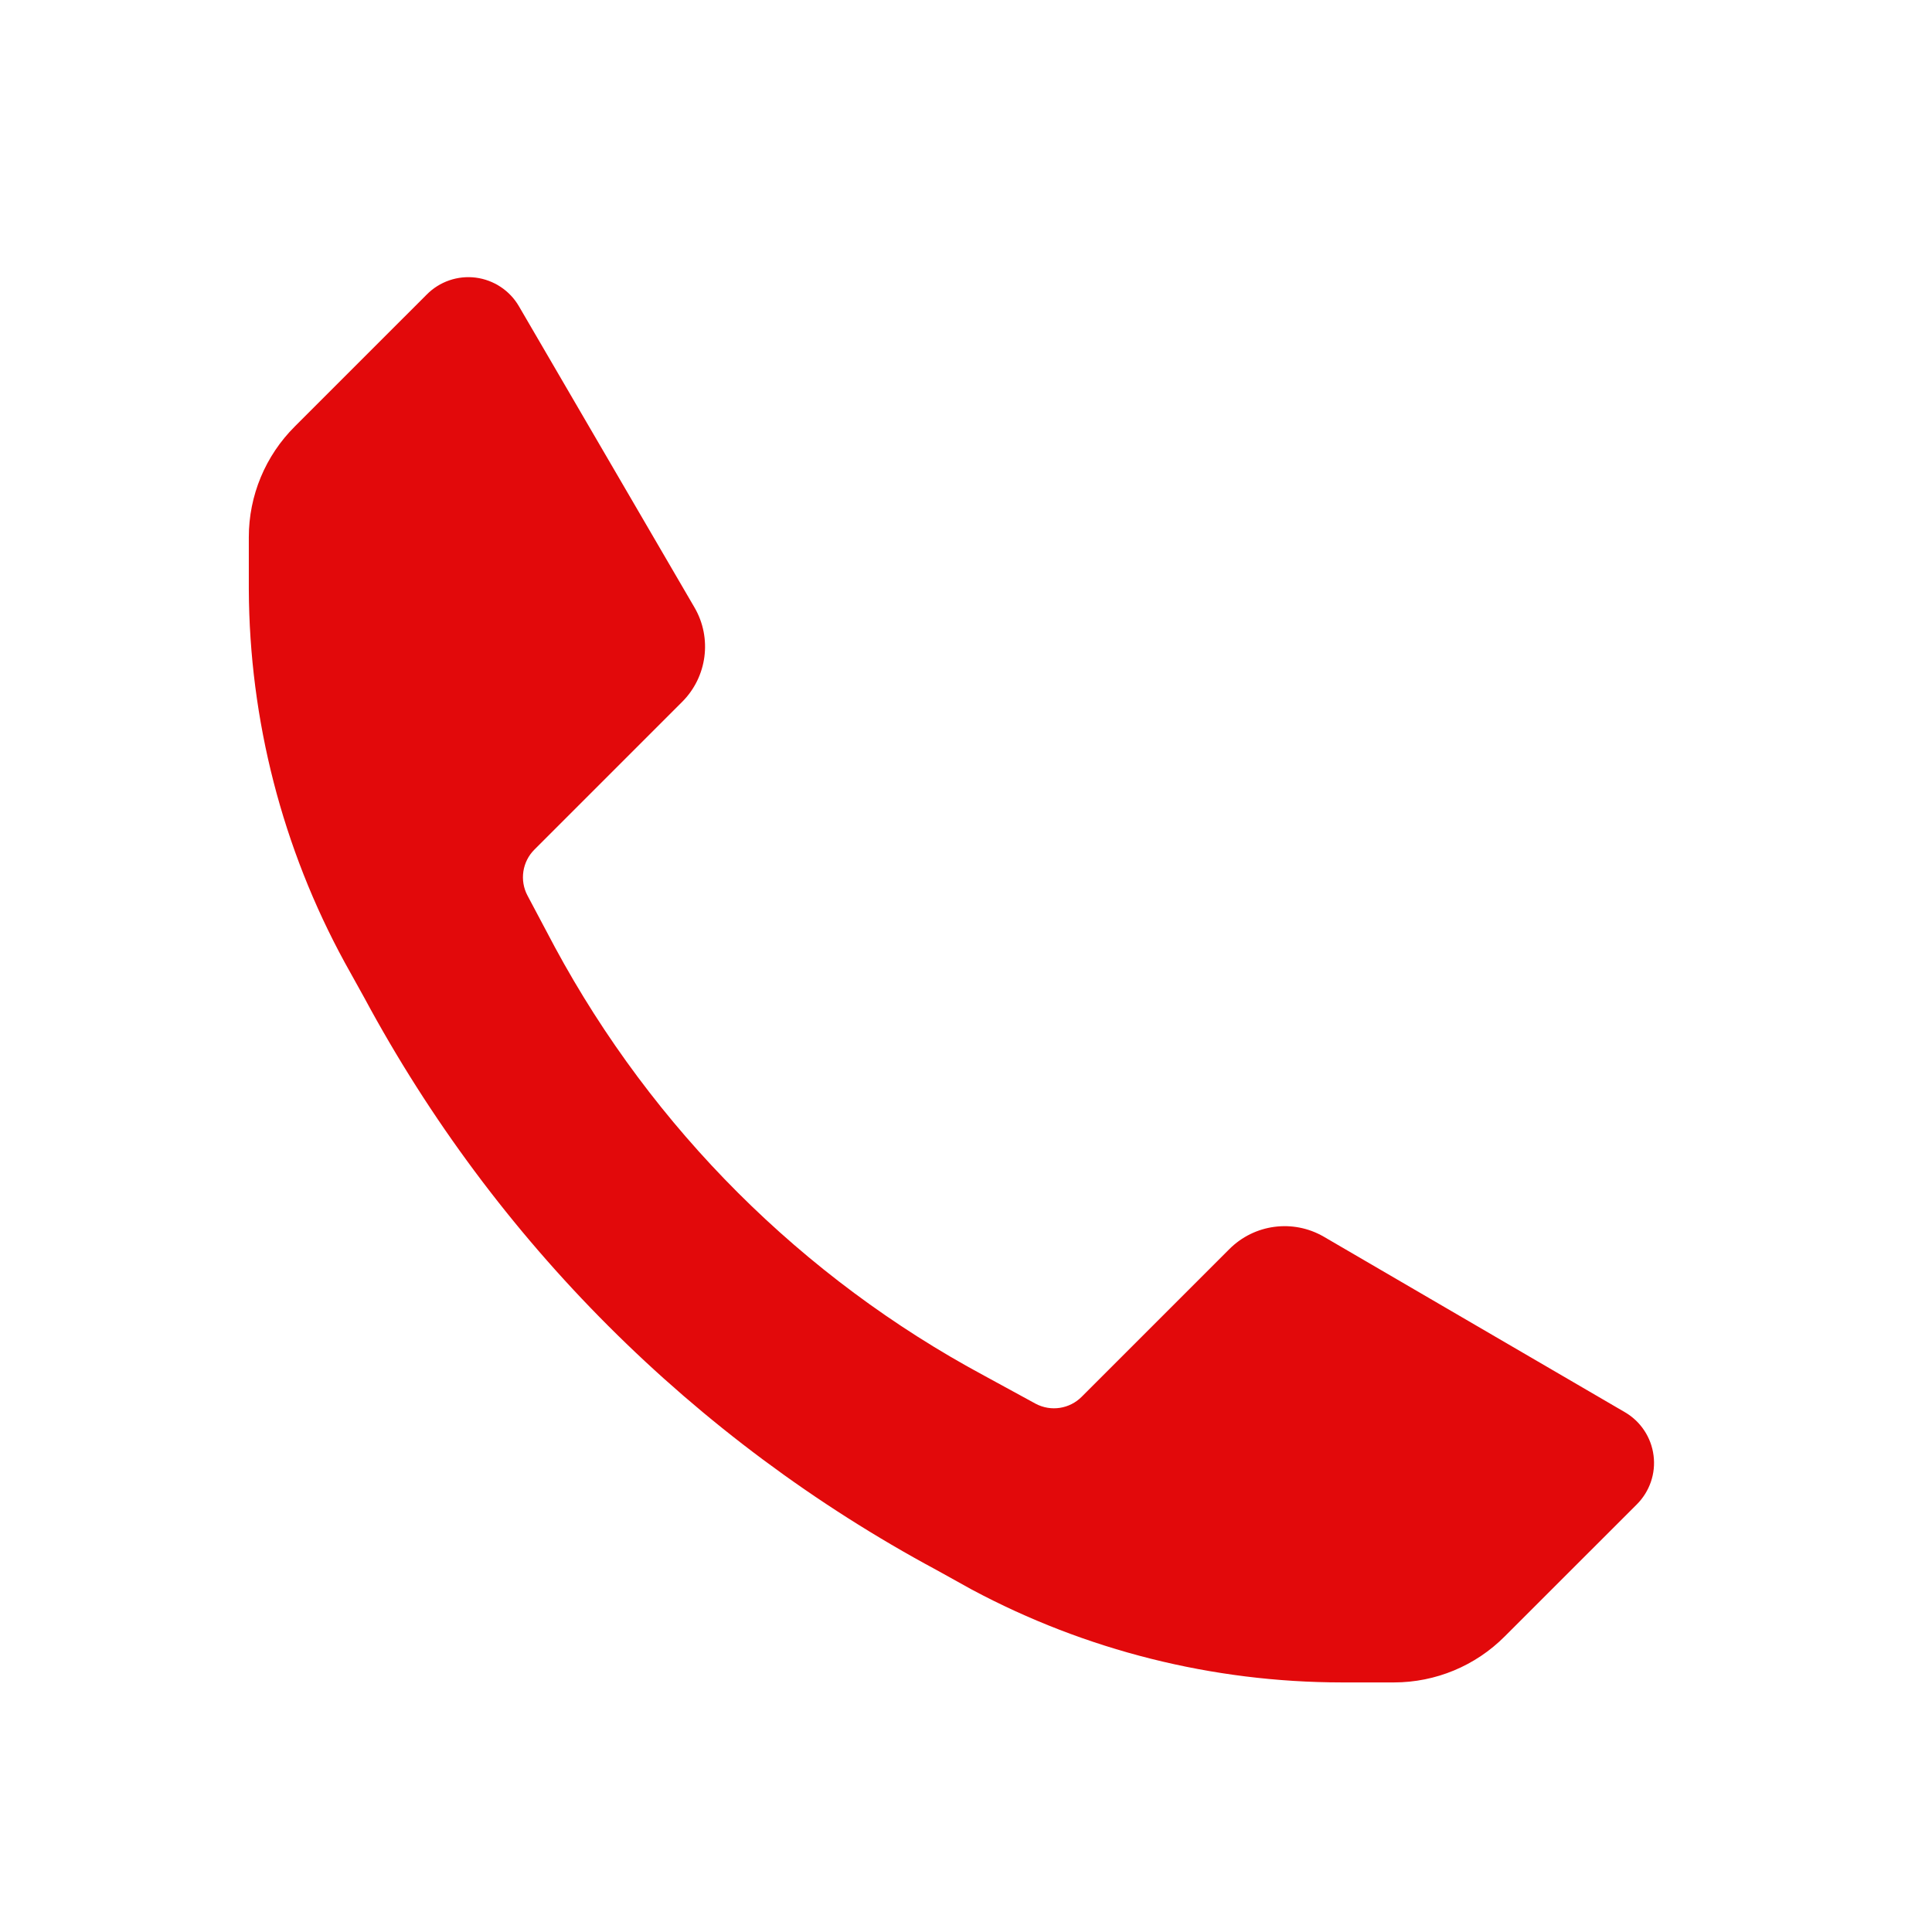
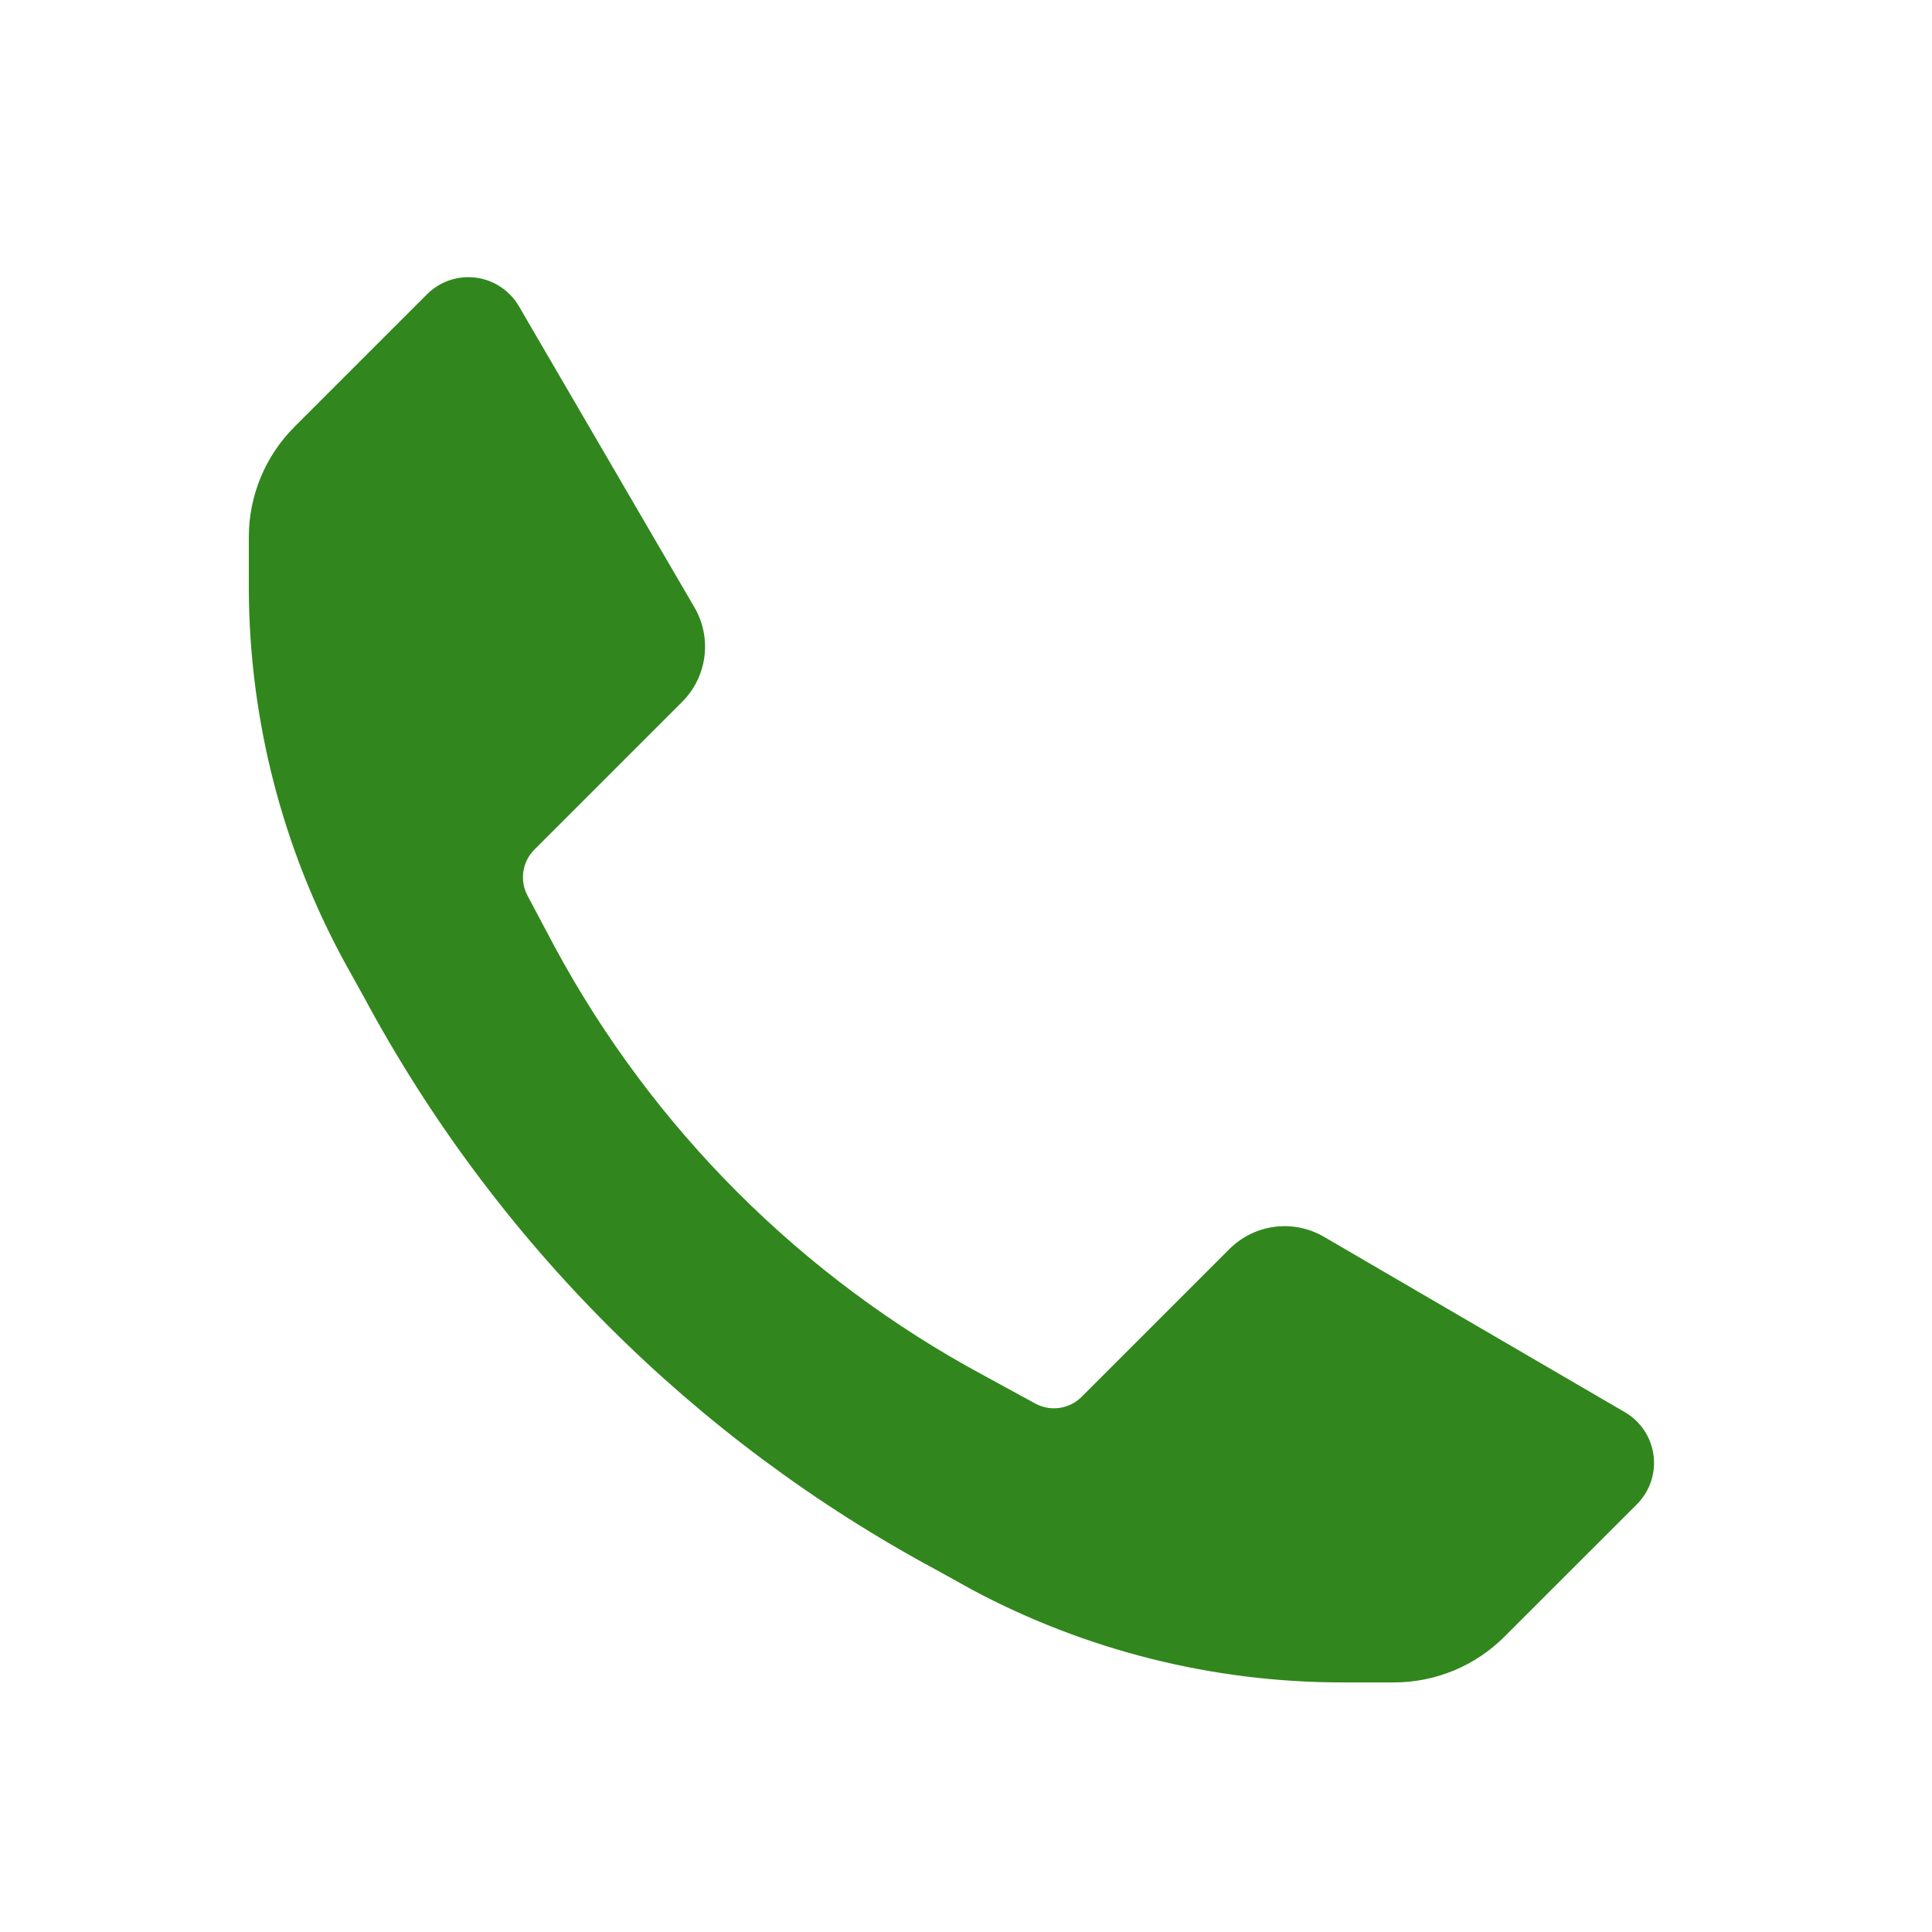
<svg xmlns="http://www.w3.org/2000/svg" width="33" height="33" viewBox="0 0 33 33" fill="none">
  <g id="Icon / Phone">
-     <path id="Vector" d="M22.917 28.737C20.712 28.735 18.541 28.19 16.597 27.15L15.997 26.817C11.851 24.588 8.452 21.189 6.223 17.043L5.89 16.443C4.823 14.488 4.26 12.298 4.25 10.07V9.177C4.249 8.466 4.533 7.784 5.037 7.283L7.29 5.03C7.509 4.809 7.818 4.703 8.126 4.742C8.434 4.782 8.707 4.962 8.863 5.23L11.863 10.377C12.167 10.9 12.079 11.563 11.65 11.99L9.13 14.51C8.921 14.717 8.872 15.037 9.01 15.297L9.477 16.177C11.153 19.281 13.702 21.826 16.81 23.497L17.69 23.977C17.95 24.115 18.27 24.066 18.477 23.857L20.997 21.337C21.424 20.908 22.086 20.82 22.61 21.123L27.757 24.123C28.025 24.28 28.205 24.553 28.244 24.861C28.284 25.169 28.177 25.478 27.957 25.697L25.703 27.95C25.202 28.454 24.521 28.737 23.81 28.737H22.917Z" fill="#E2090B" />
+     <path id="Vector" d="M22.917 28.737C20.712 28.735 18.541 28.19 16.597 27.15L15.997 26.817C11.851 24.588 8.452 21.189 6.223 17.043L5.89 16.443C4.823 14.488 4.26 12.298 4.25 10.07V9.177C4.249 8.466 4.533 7.784 5.037 7.283L7.29 5.03C7.509 4.809 7.818 4.703 8.126 4.742C8.434 4.782 8.707 4.962 8.863 5.23L11.863 10.377C12.167 10.9 12.079 11.563 11.65 11.99L9.13 14.51C8.921 14.717 8.872 15.037 9.01 15.297L9.477 16.177C11.153 19.281 13.702 21.826 16.81 23.497L17.69 23.977C17.95 24.115 18.27 24.066 18.477 23.857L20.997 21.337C21.424 20.908 22.086 20.82 22.61 21.123L27.757 24.123C28.025 24.28 28.205 24.553 28.244 24.861C28.284 25.169 28.177 25.478 27.957 25.697L25.703 27.95C25.202 28.454 24.521 28.737 23.81 28.737H22.917Z" fill="#31871D" />
  </g>
</svg>
